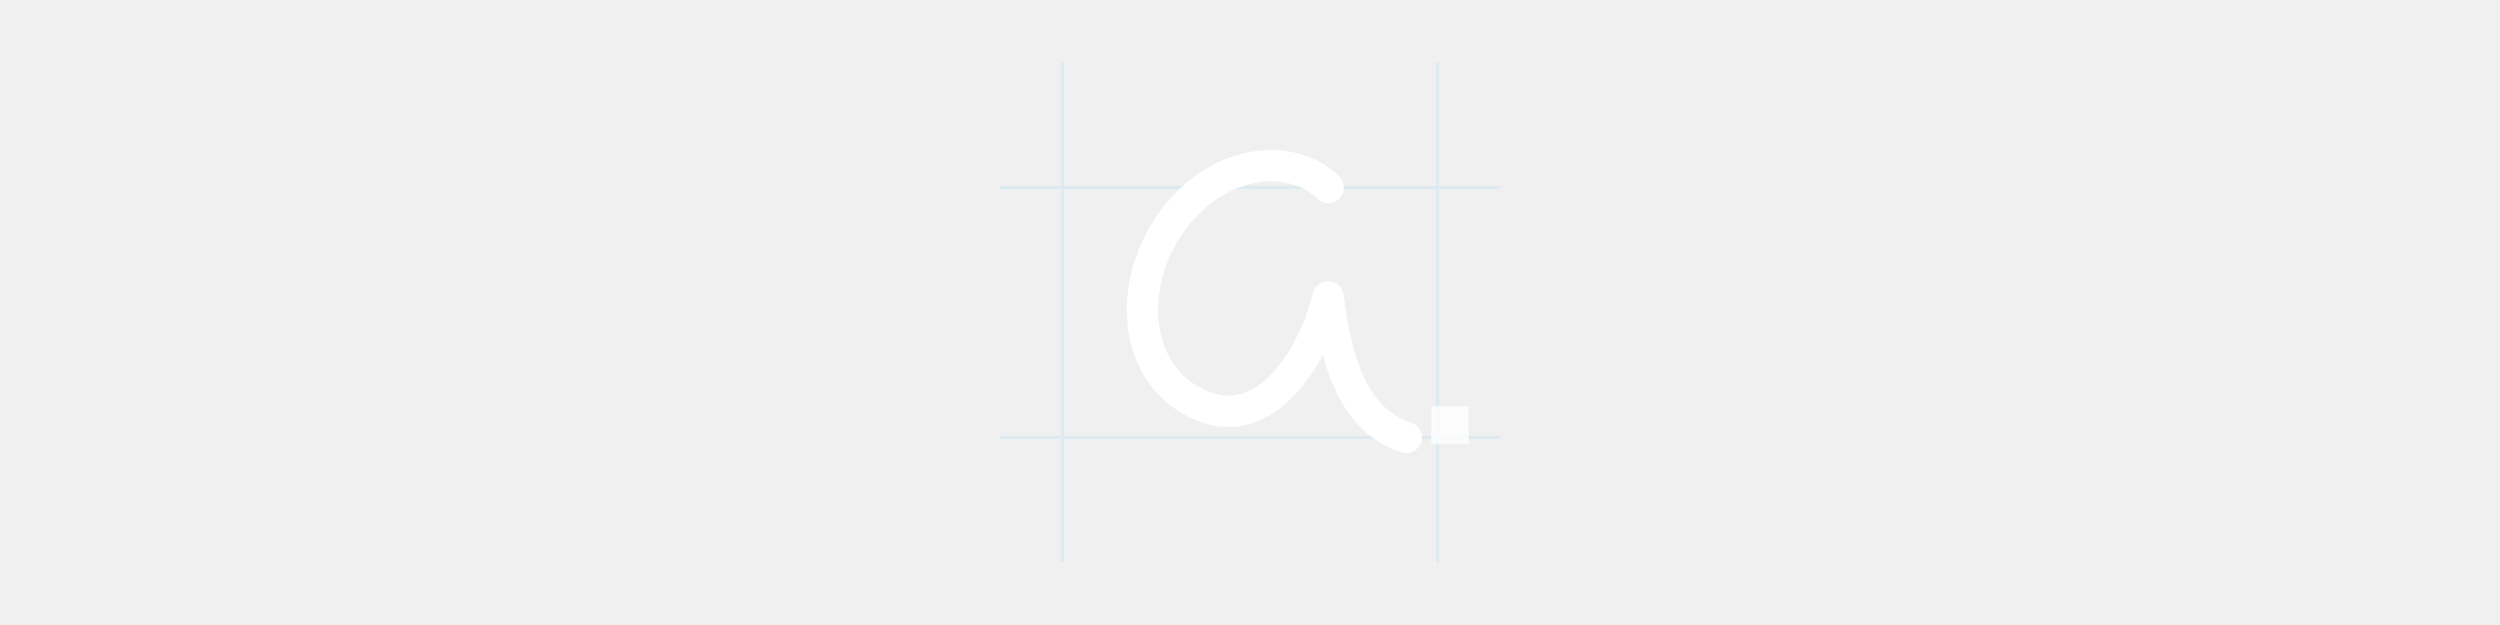
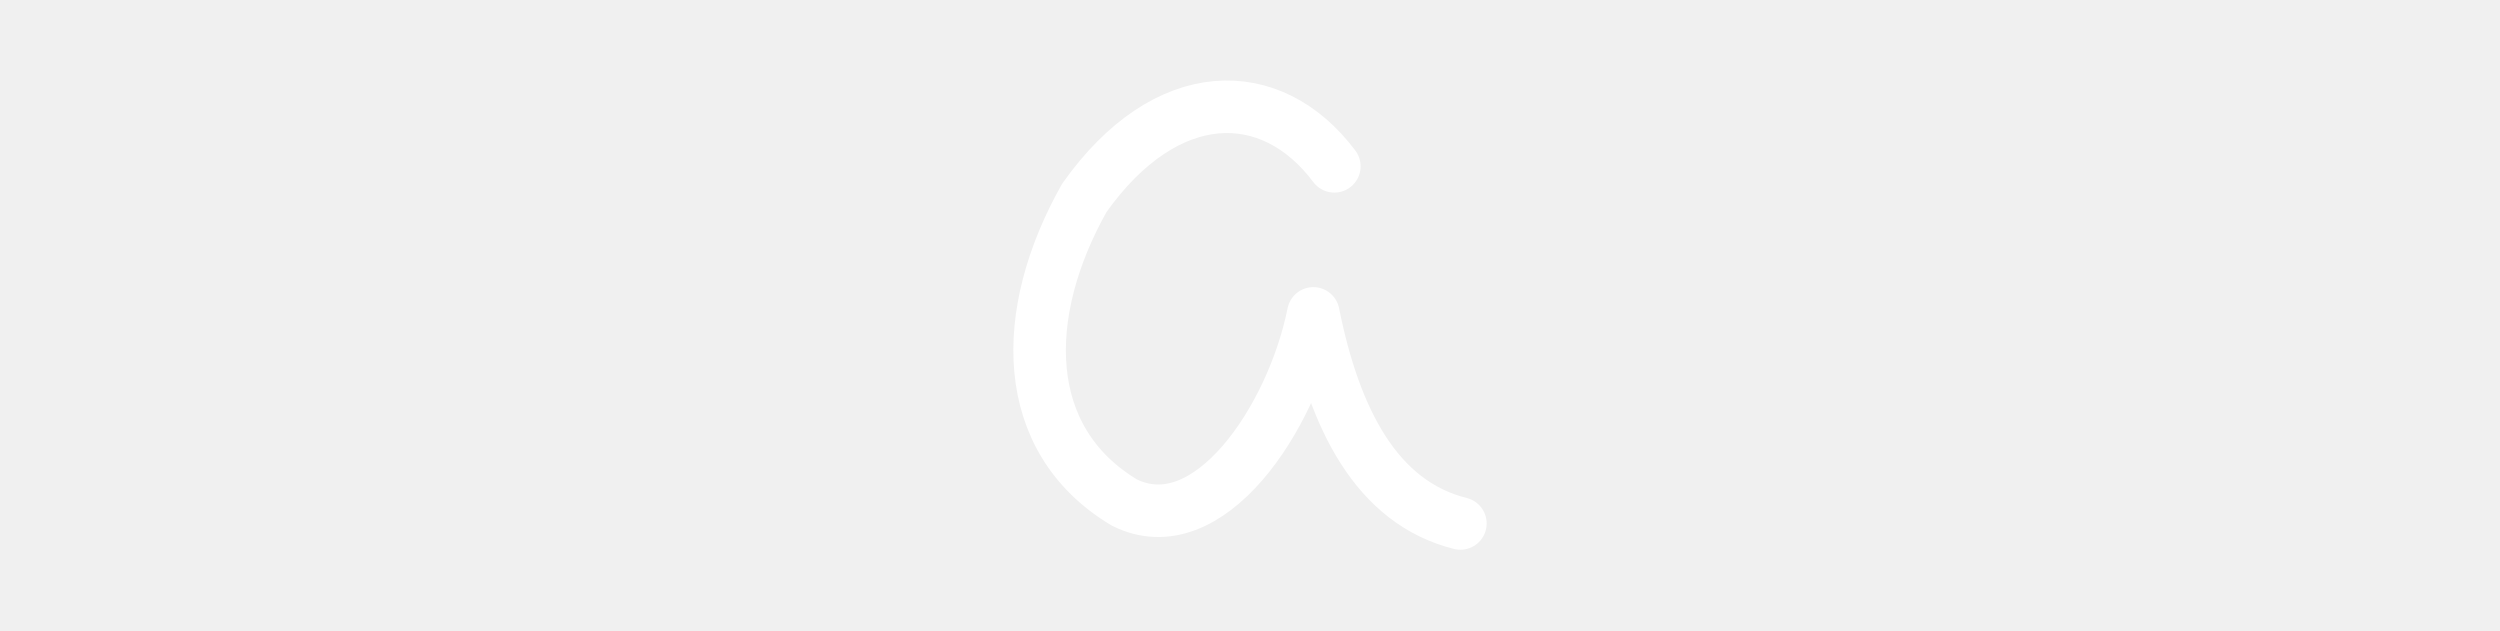
- <svg xmlns="http://www.w3.org/2000/svg" width="800" height="200" viewBox="0 0 200 200">
-   <g opacity="0.1" stroke="#38bdf8" stroke-width="1">
-     <line x1="40" y1="20" x2="40" y2="180" />
-     <line x1="160" y1="20" x2="160" y2="180" />
-     <line x1="20" y1="60" x2="180" y2="60" />
-     <line x1="20" y1="140" x2="180" y2="140" />
+ <svg xmlns="http://www.w3.org/2000/svg" width="100%" height="100%" viewBox="0 0 119 30" version="1.1" xml:space="preserve" style="fill-rule:evenodd;clip-rule:evenodd;stroke-linecap:round;stroke-linejoin:round;">
+   <g transform="matrix(1,0,0,1,42.51484,-1.082601)">
+     <path d="M21,9C18,5 13,5 9.1,10.5C6,16 6,22 11,25C15,27 19,21 20,16C21,21 23,25 27,26" style="fill:none;fill-rule:nonzero;stroke:white;stroke-width:2.5px;" />
  </g>
-   <path d="M125 60C115 50 95 50 80 65 60 85 60 120 85 130 105 138 120 115 125 95 128 120 135 135 150 140" fill="none" stroke="white" stroke-width="10" stroke-linecap="round" stroke-linejoin="round" />
-   <circle cx="125" cy="60" r="4" fill="white" />
-   <circle cx="150" cy="140" r="4" fill="white" />
-   <rect x="158" y="130" width="12" height="12" fill="white" opacity="0.8" />
</svg>
